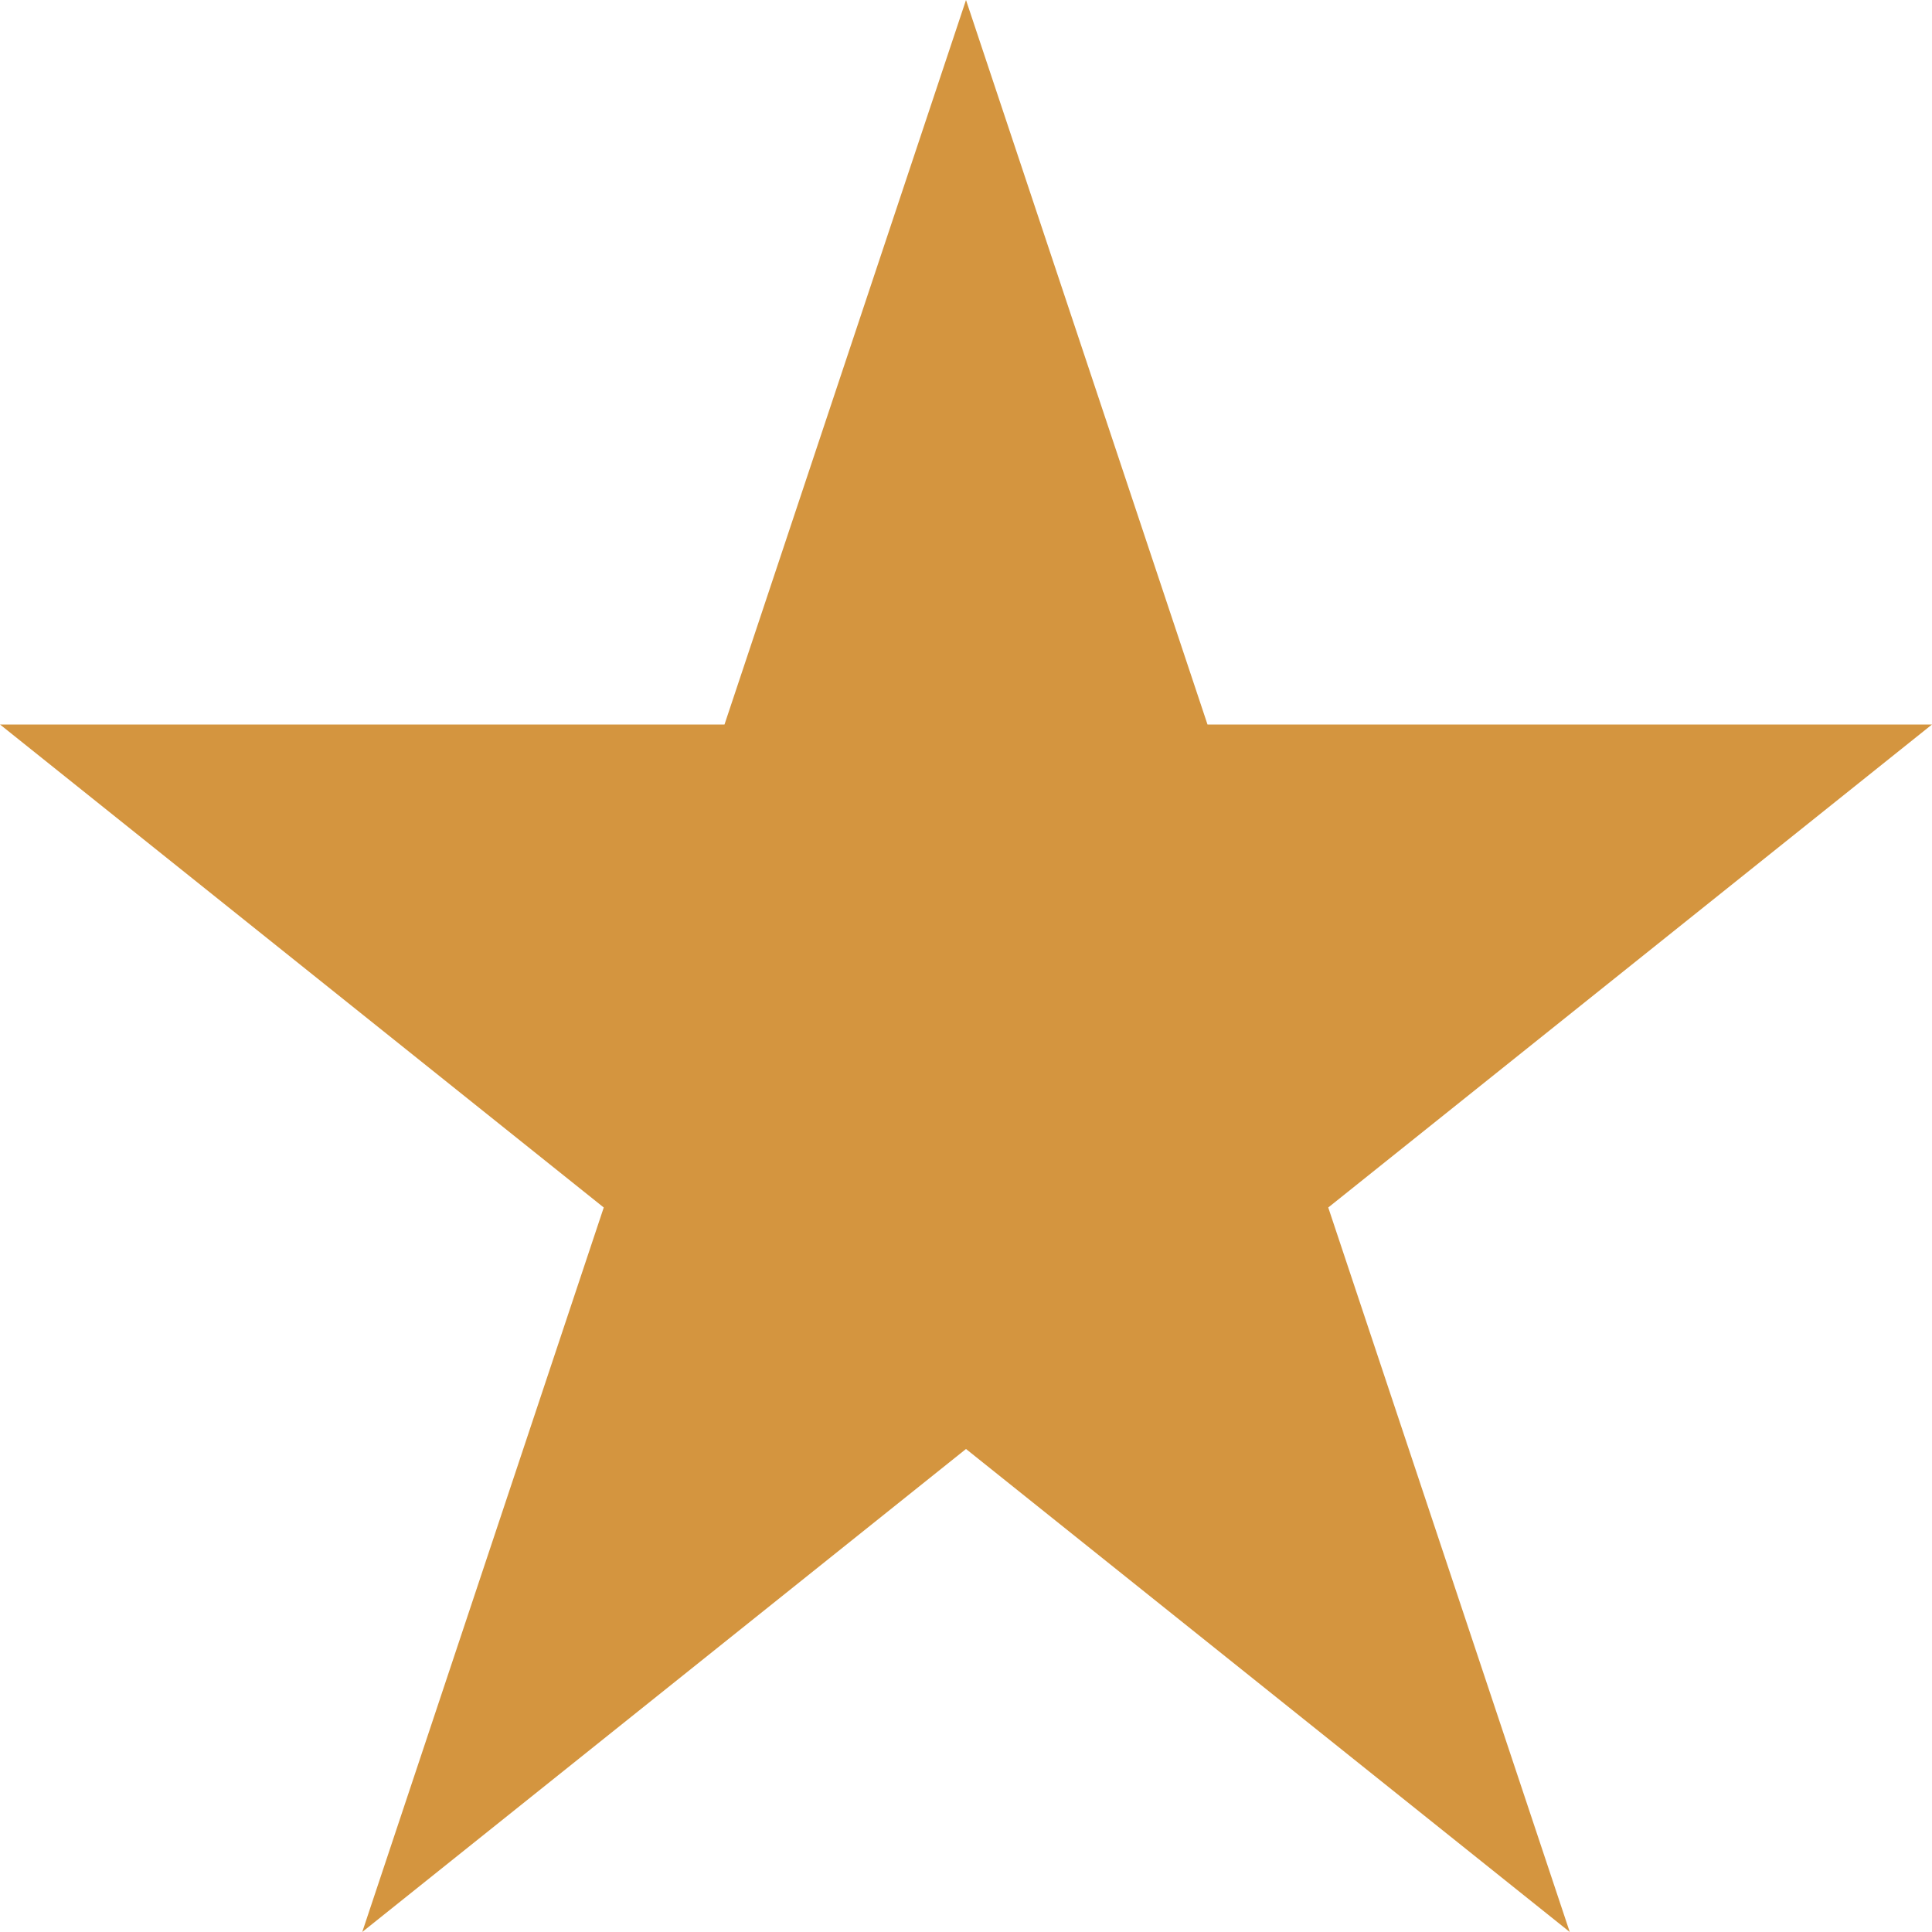
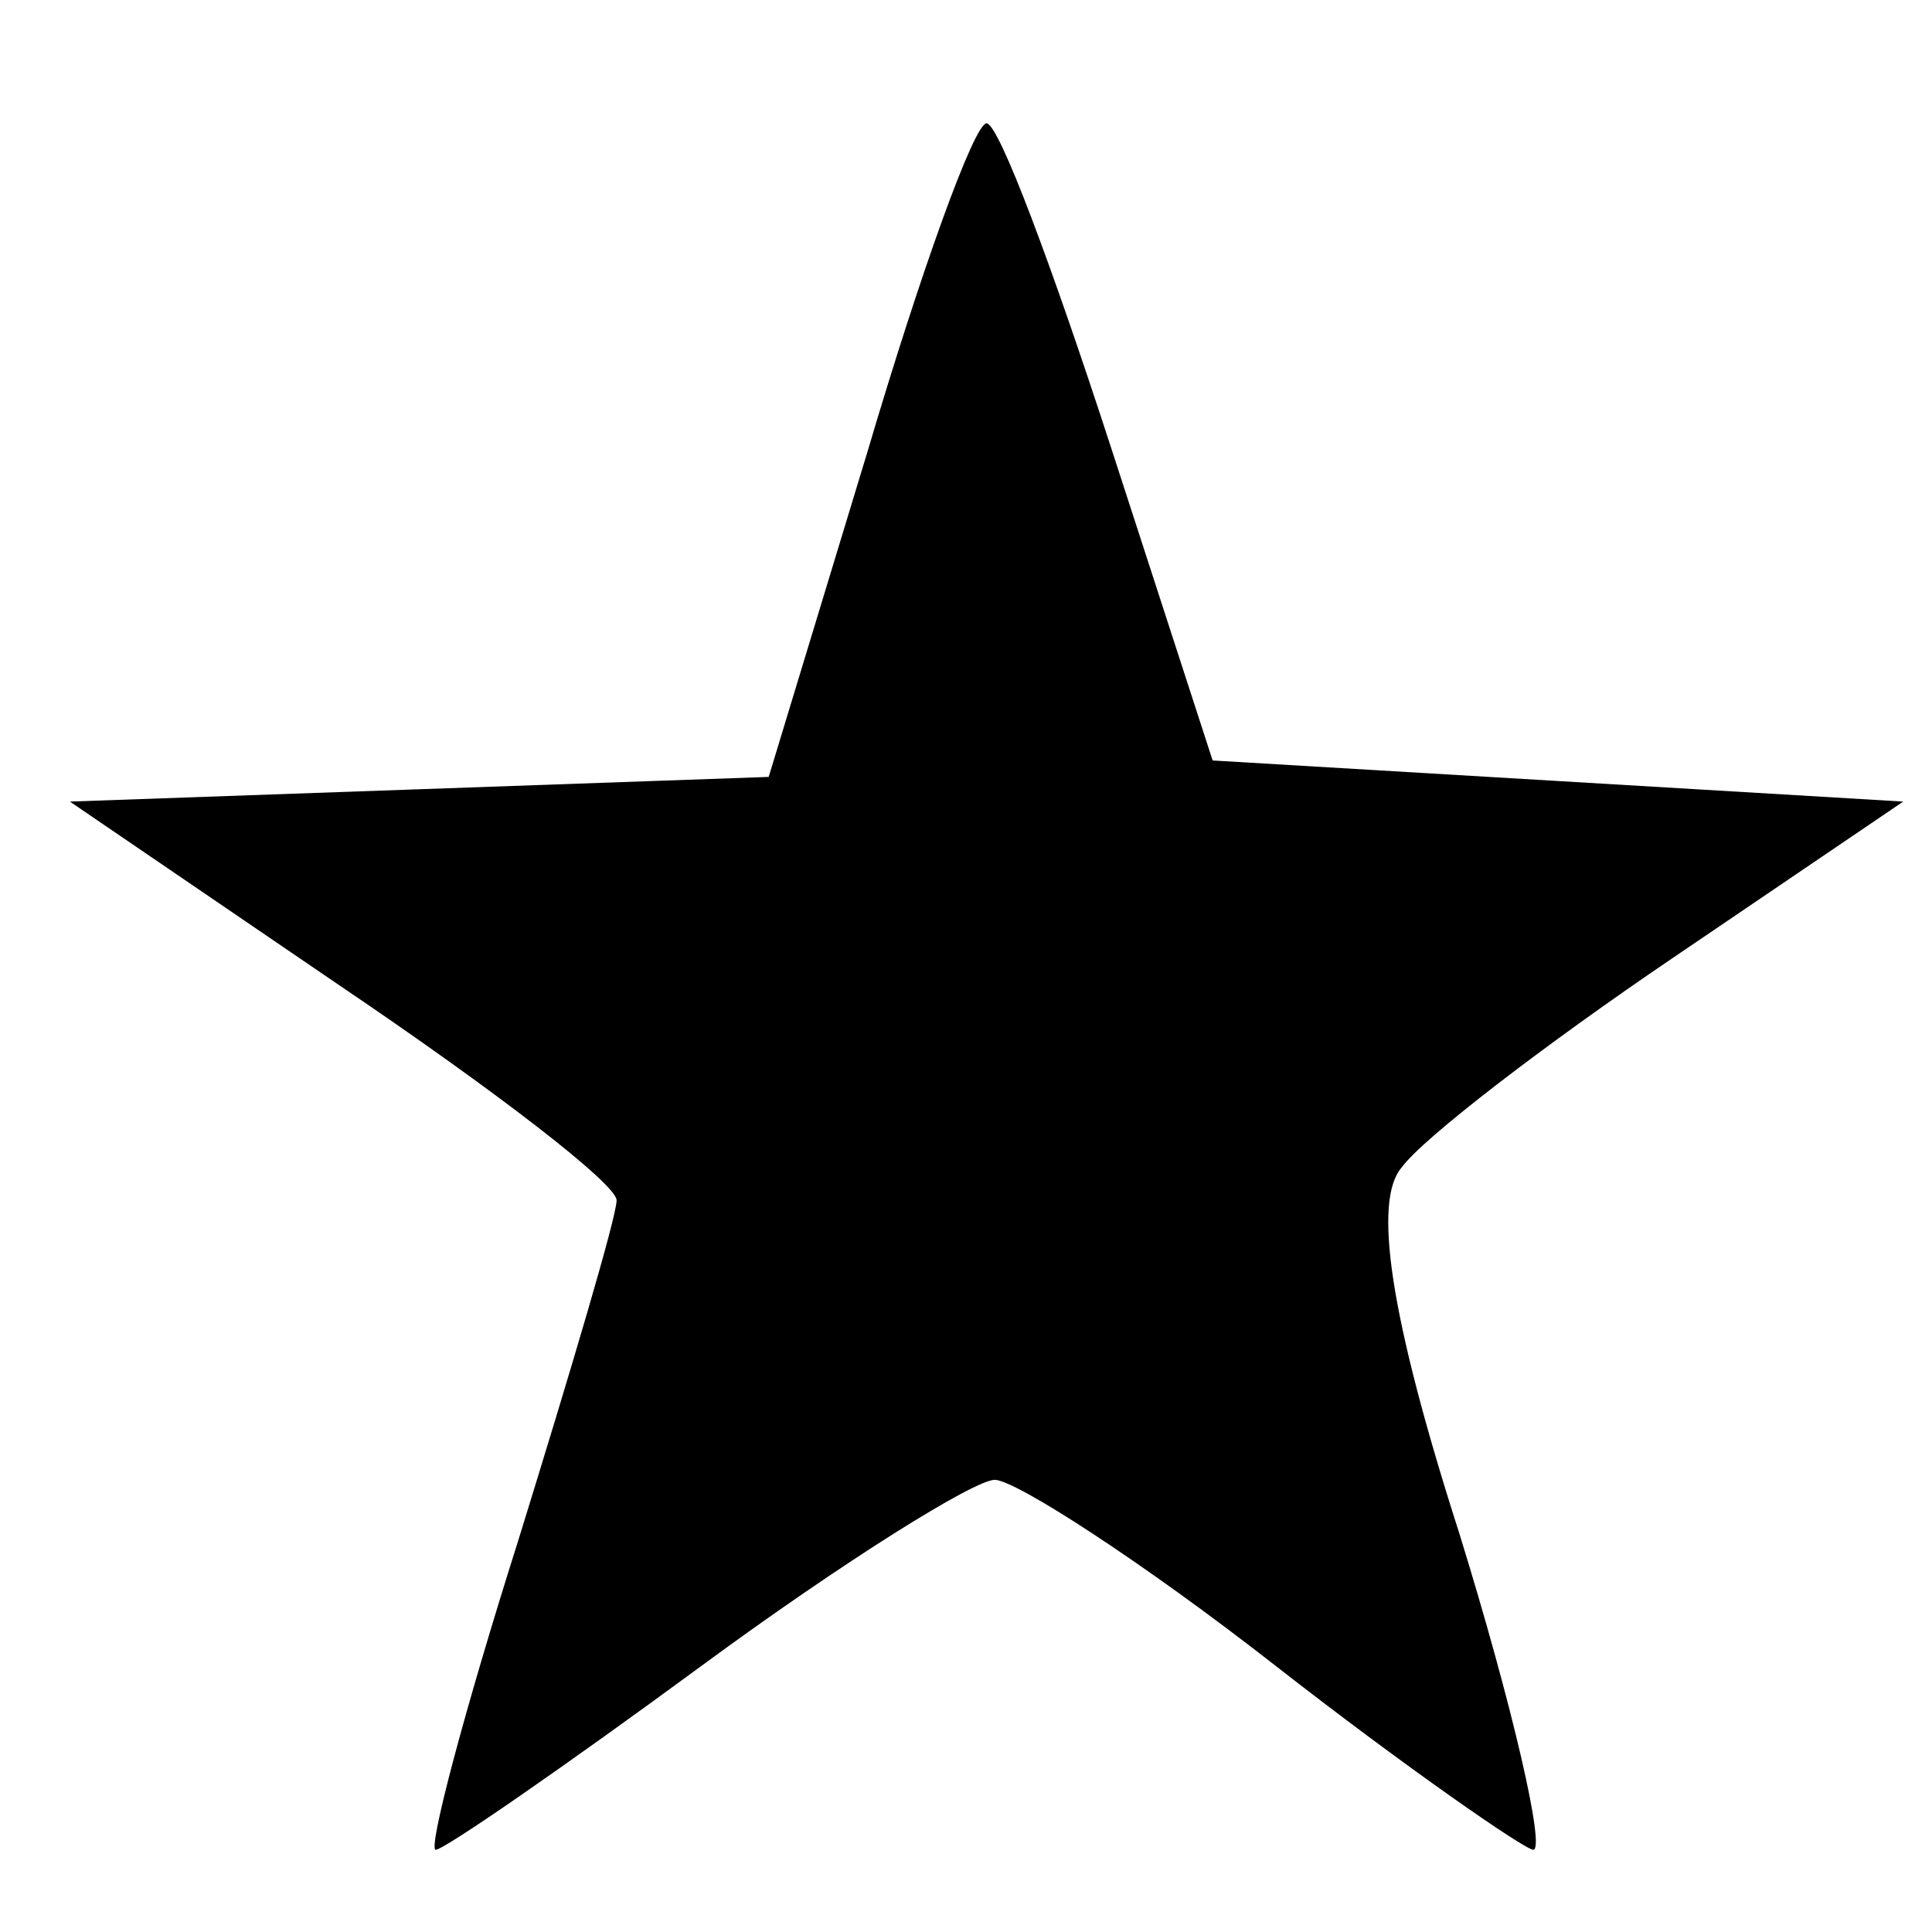
- <svg xmlns="http://www.w3.org/2000/svg" id="Layer_1" data-name="Layer 1" width="64" height="64" viewBox="0 0 64 64">
-   <defs>
-     <style>.cls-1{fill:#d4953f;}</style>
-   </defs>
-   <path class="cls-1" d="M32,0L24,24H0L20,40,12,64,32,48,52,64,44,40,64,24H40Z" />
+ <svg xmlns="http://www.w3.org/2000/svg" version="1.0" width="64" height="64" viewBox="0 0 47 47" preserveAspectRatio="xMidYMid meet">
+   <g transform="translate(0,47) scale(0.1,-0.1)" fill="#000000" stroke="none">
+     <path d="M211 360 l-24 -79 -85 -3 -85 -3 66 -45 c37 -25 67 -48 67 -52 0 -4 -11 -41 -24 -83 -13 -41 -22 -75 -20 -75 2 0 31 20 65 45 34 25 66 45 71 45 5 0 36 -20 68 -45 32 -25 61 -45 63 -45 3 0 -5 35 -18 77 -17 53 -21 81 -14 89 5 7 35 30 66 51 l56 38 -84 5 -84 5 -25 77 c-14 43 -27 78 -30 78 -3 0 -16 -36 -29 -80z" />
+   </g>
</svg>
